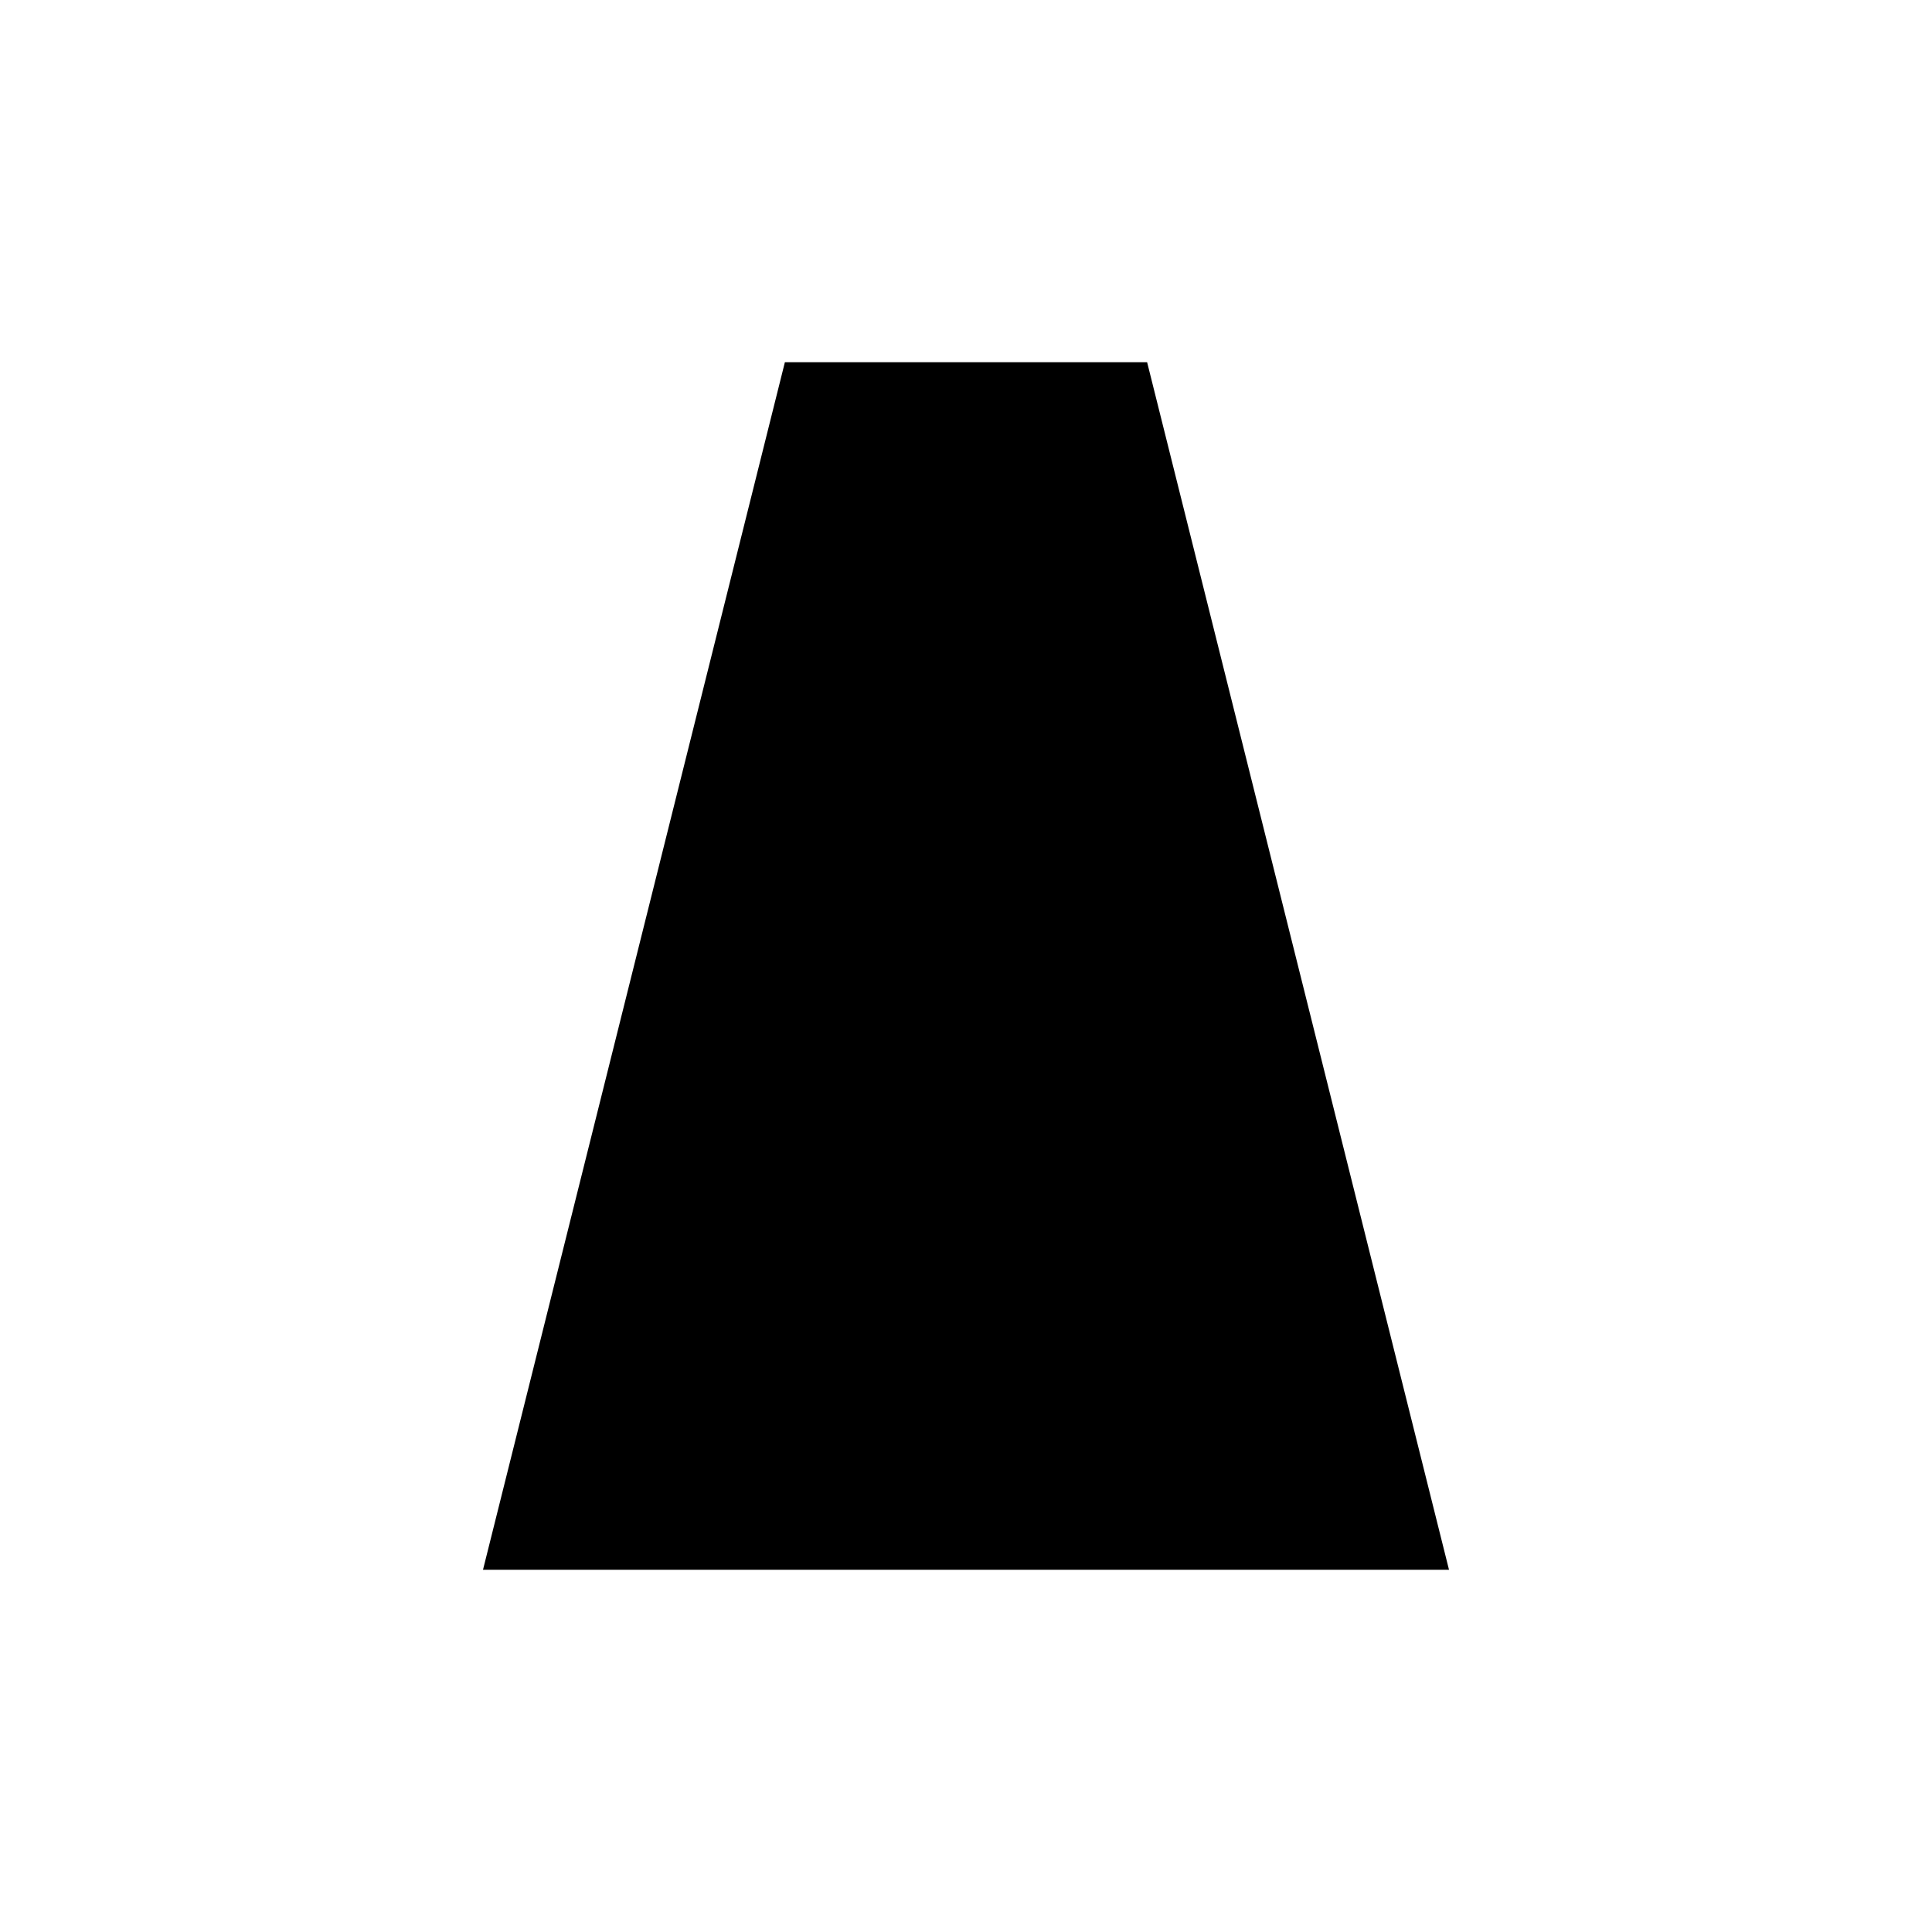
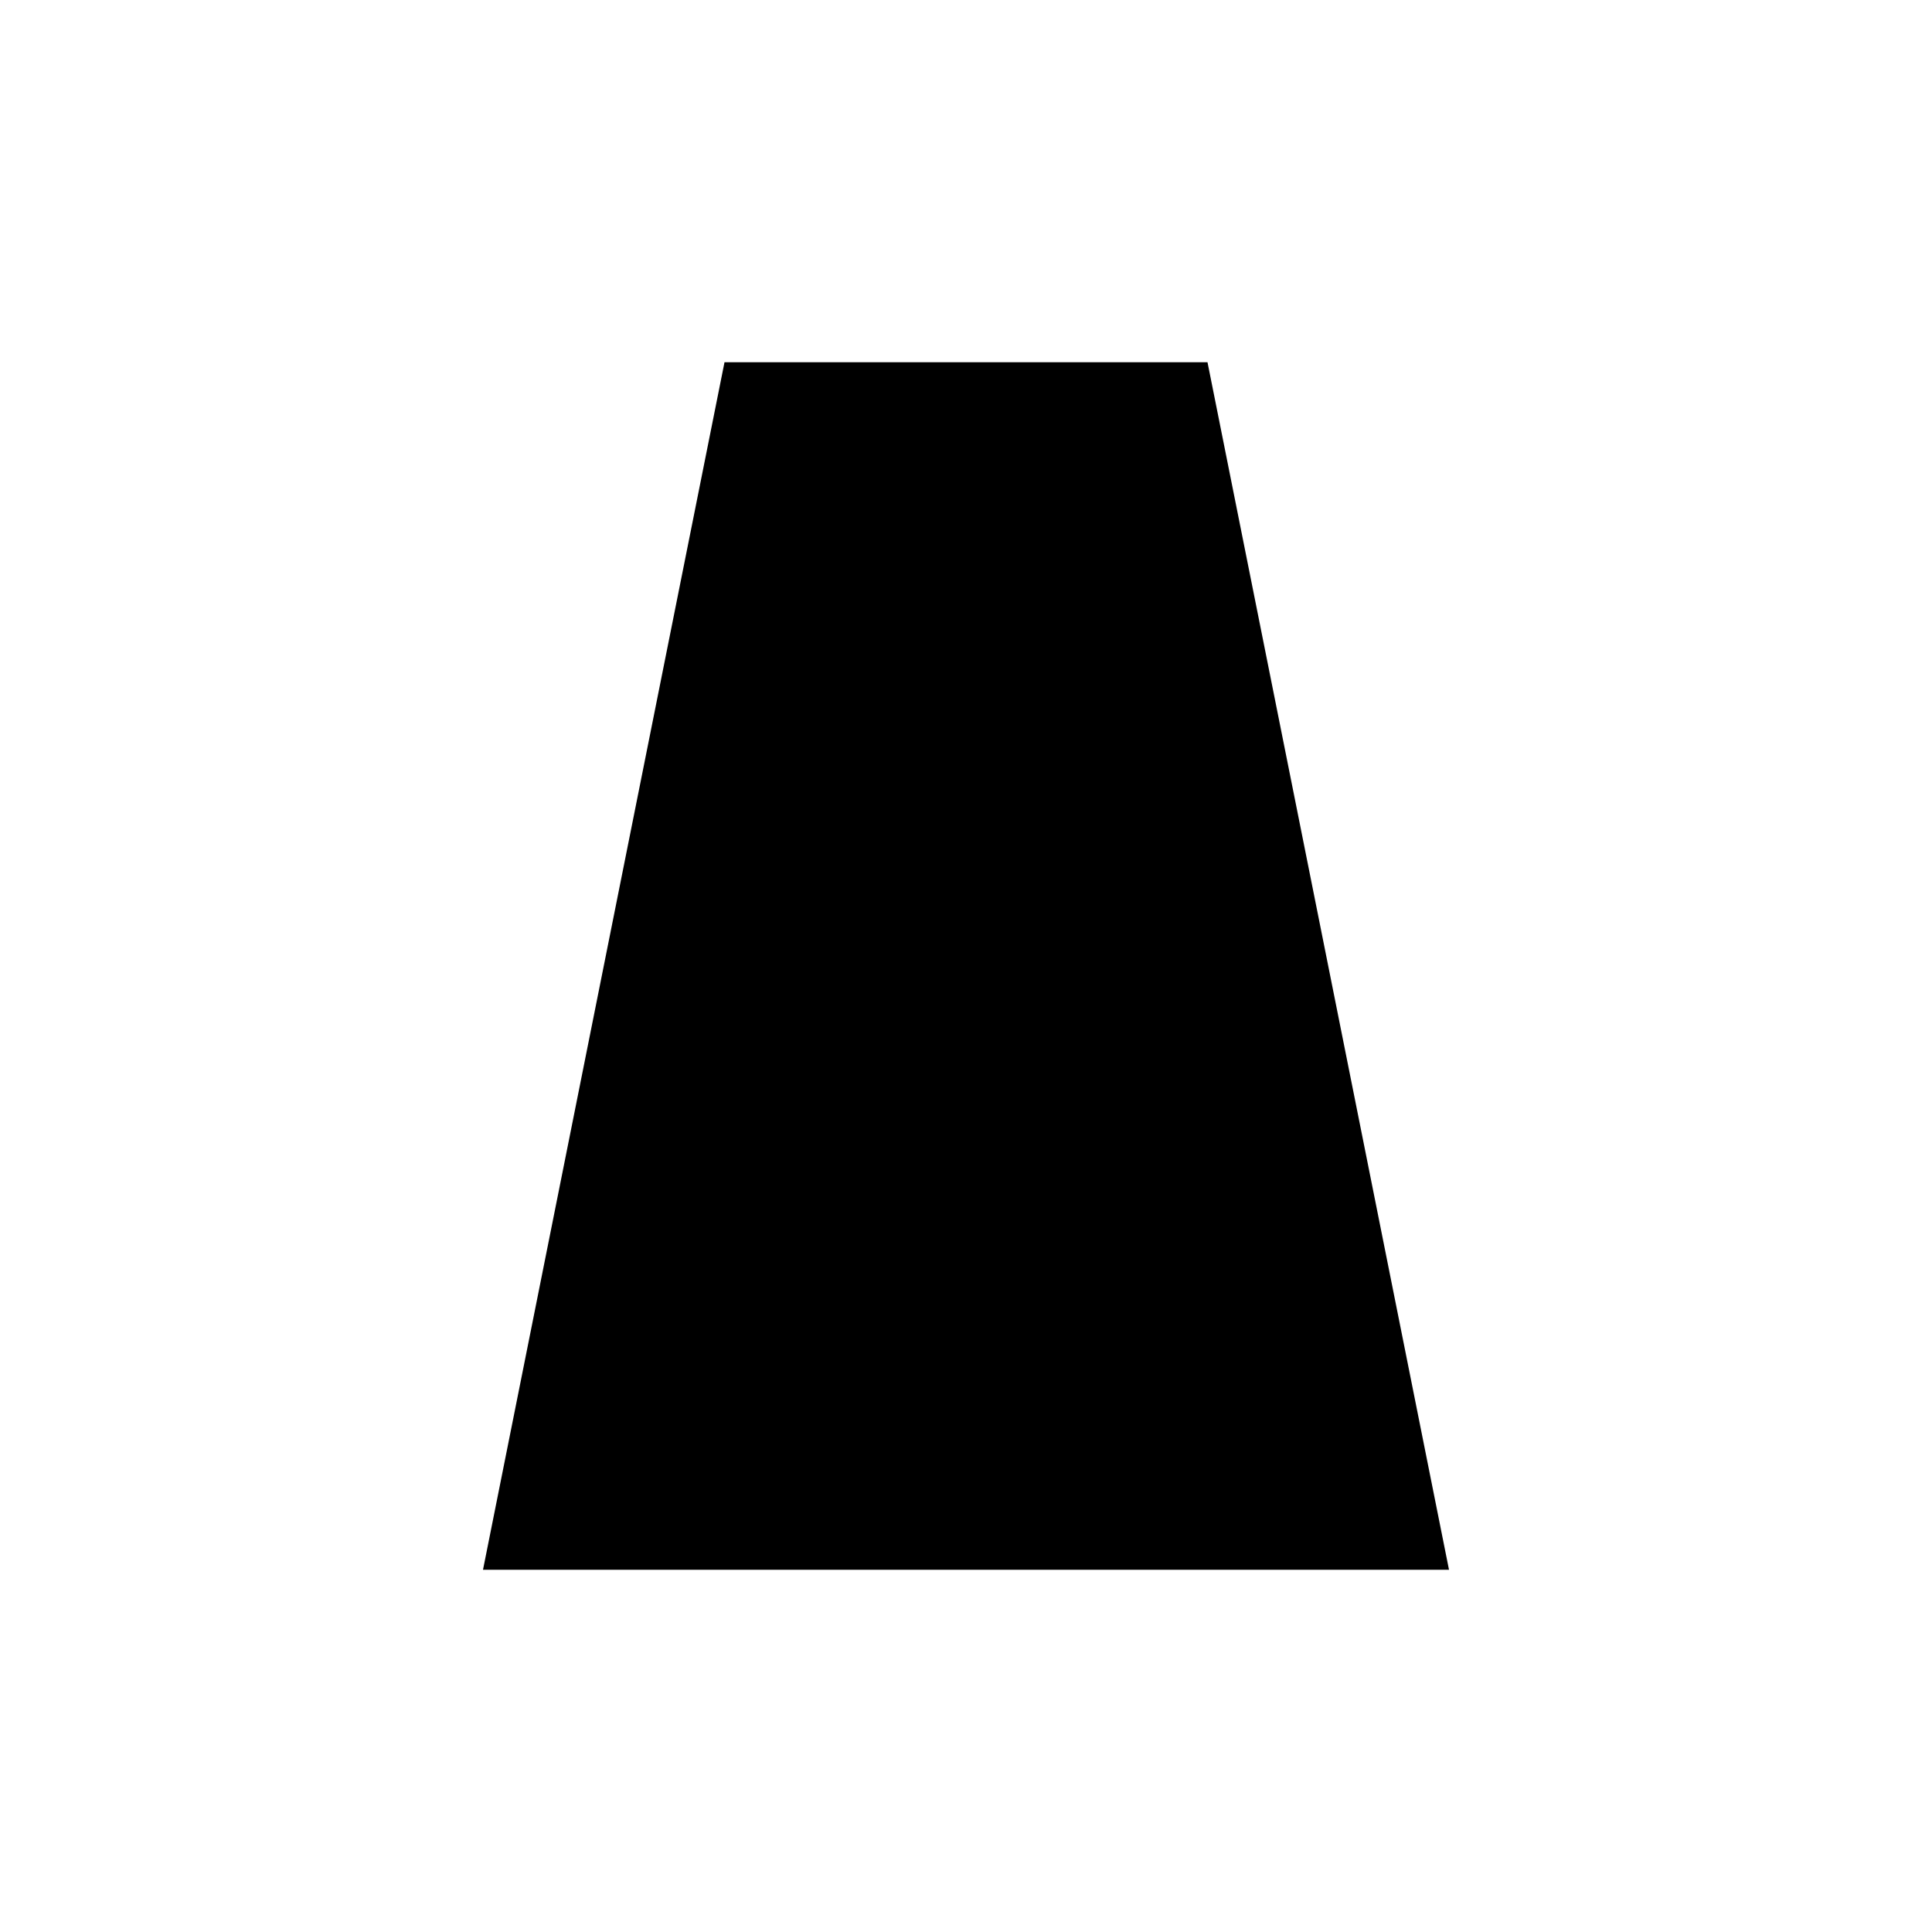
<svg xmlns="http://www.w3.org/2000/svg" width="64px" height="64px" viewBox="0 0 64 64" version="1.1">
-   <polygon points="16,52 48,52 38,12 26,12" fill="param(fill)" stroke="param(outline)" stroke-width="2" />
+   <polygon points="16,52 48,52 40,12 24,12" fill="param(fill)" stroke="param(outline)" stroke-width="2" />
</svg>
